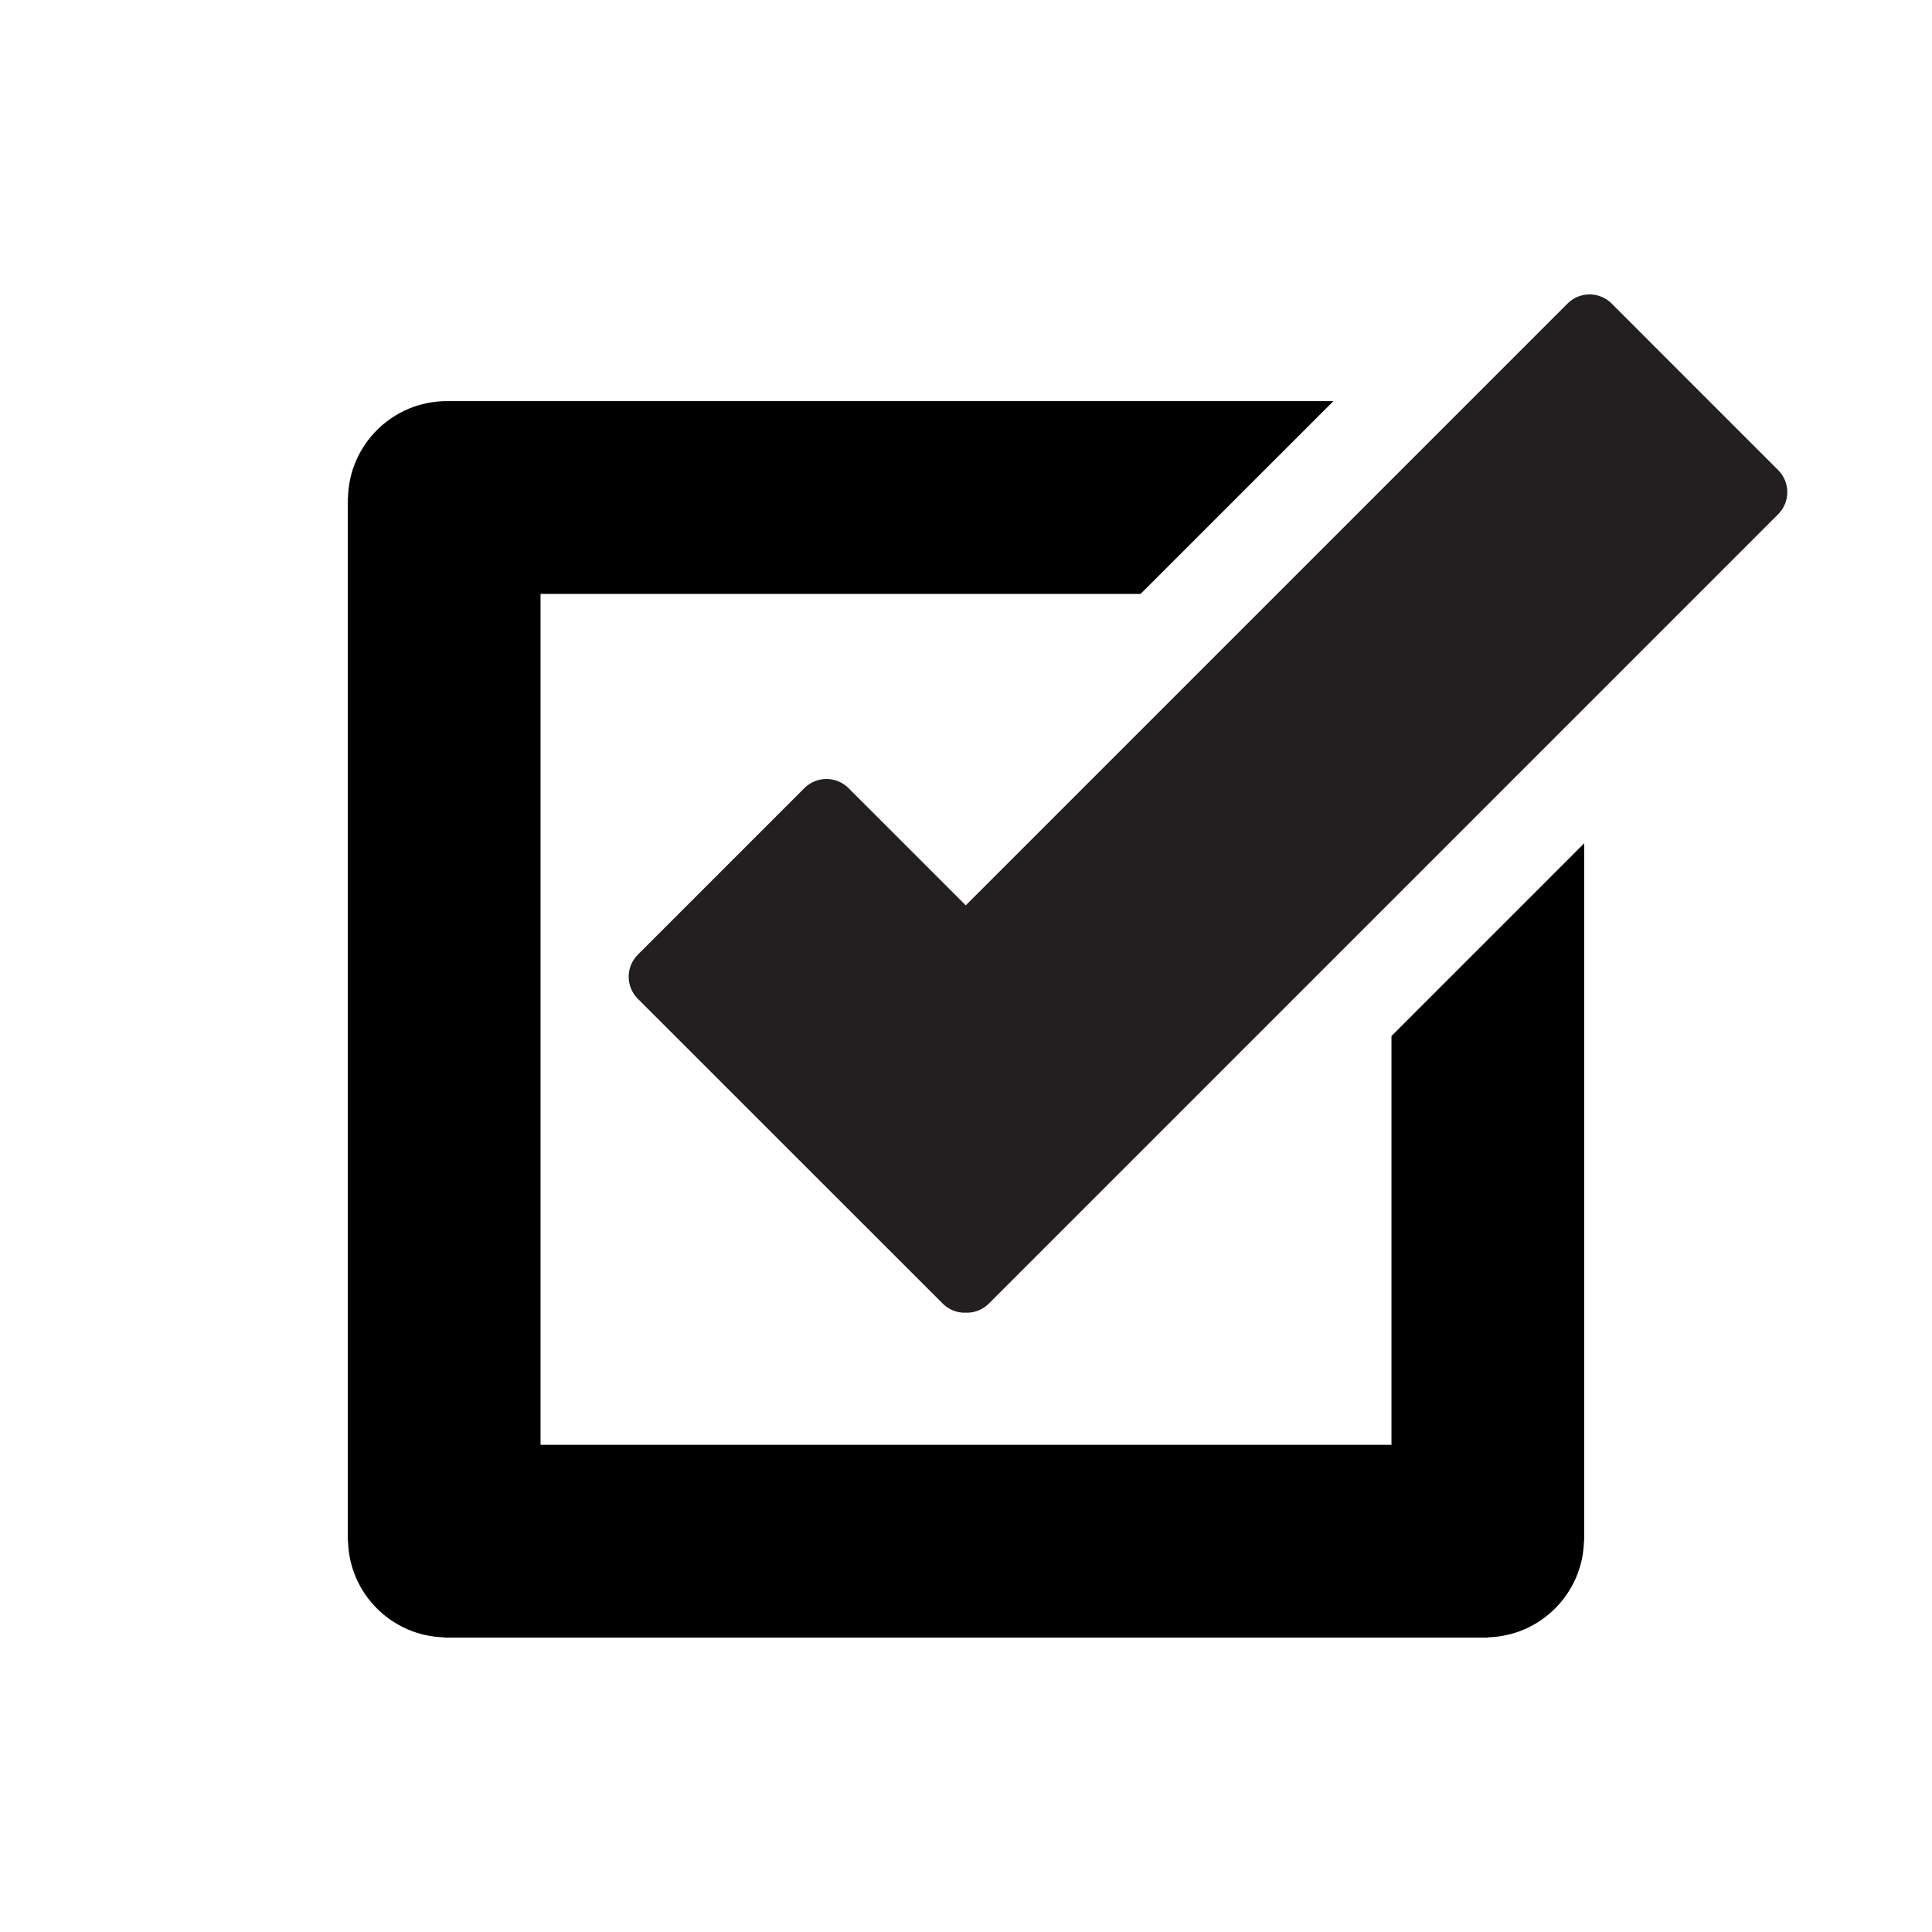
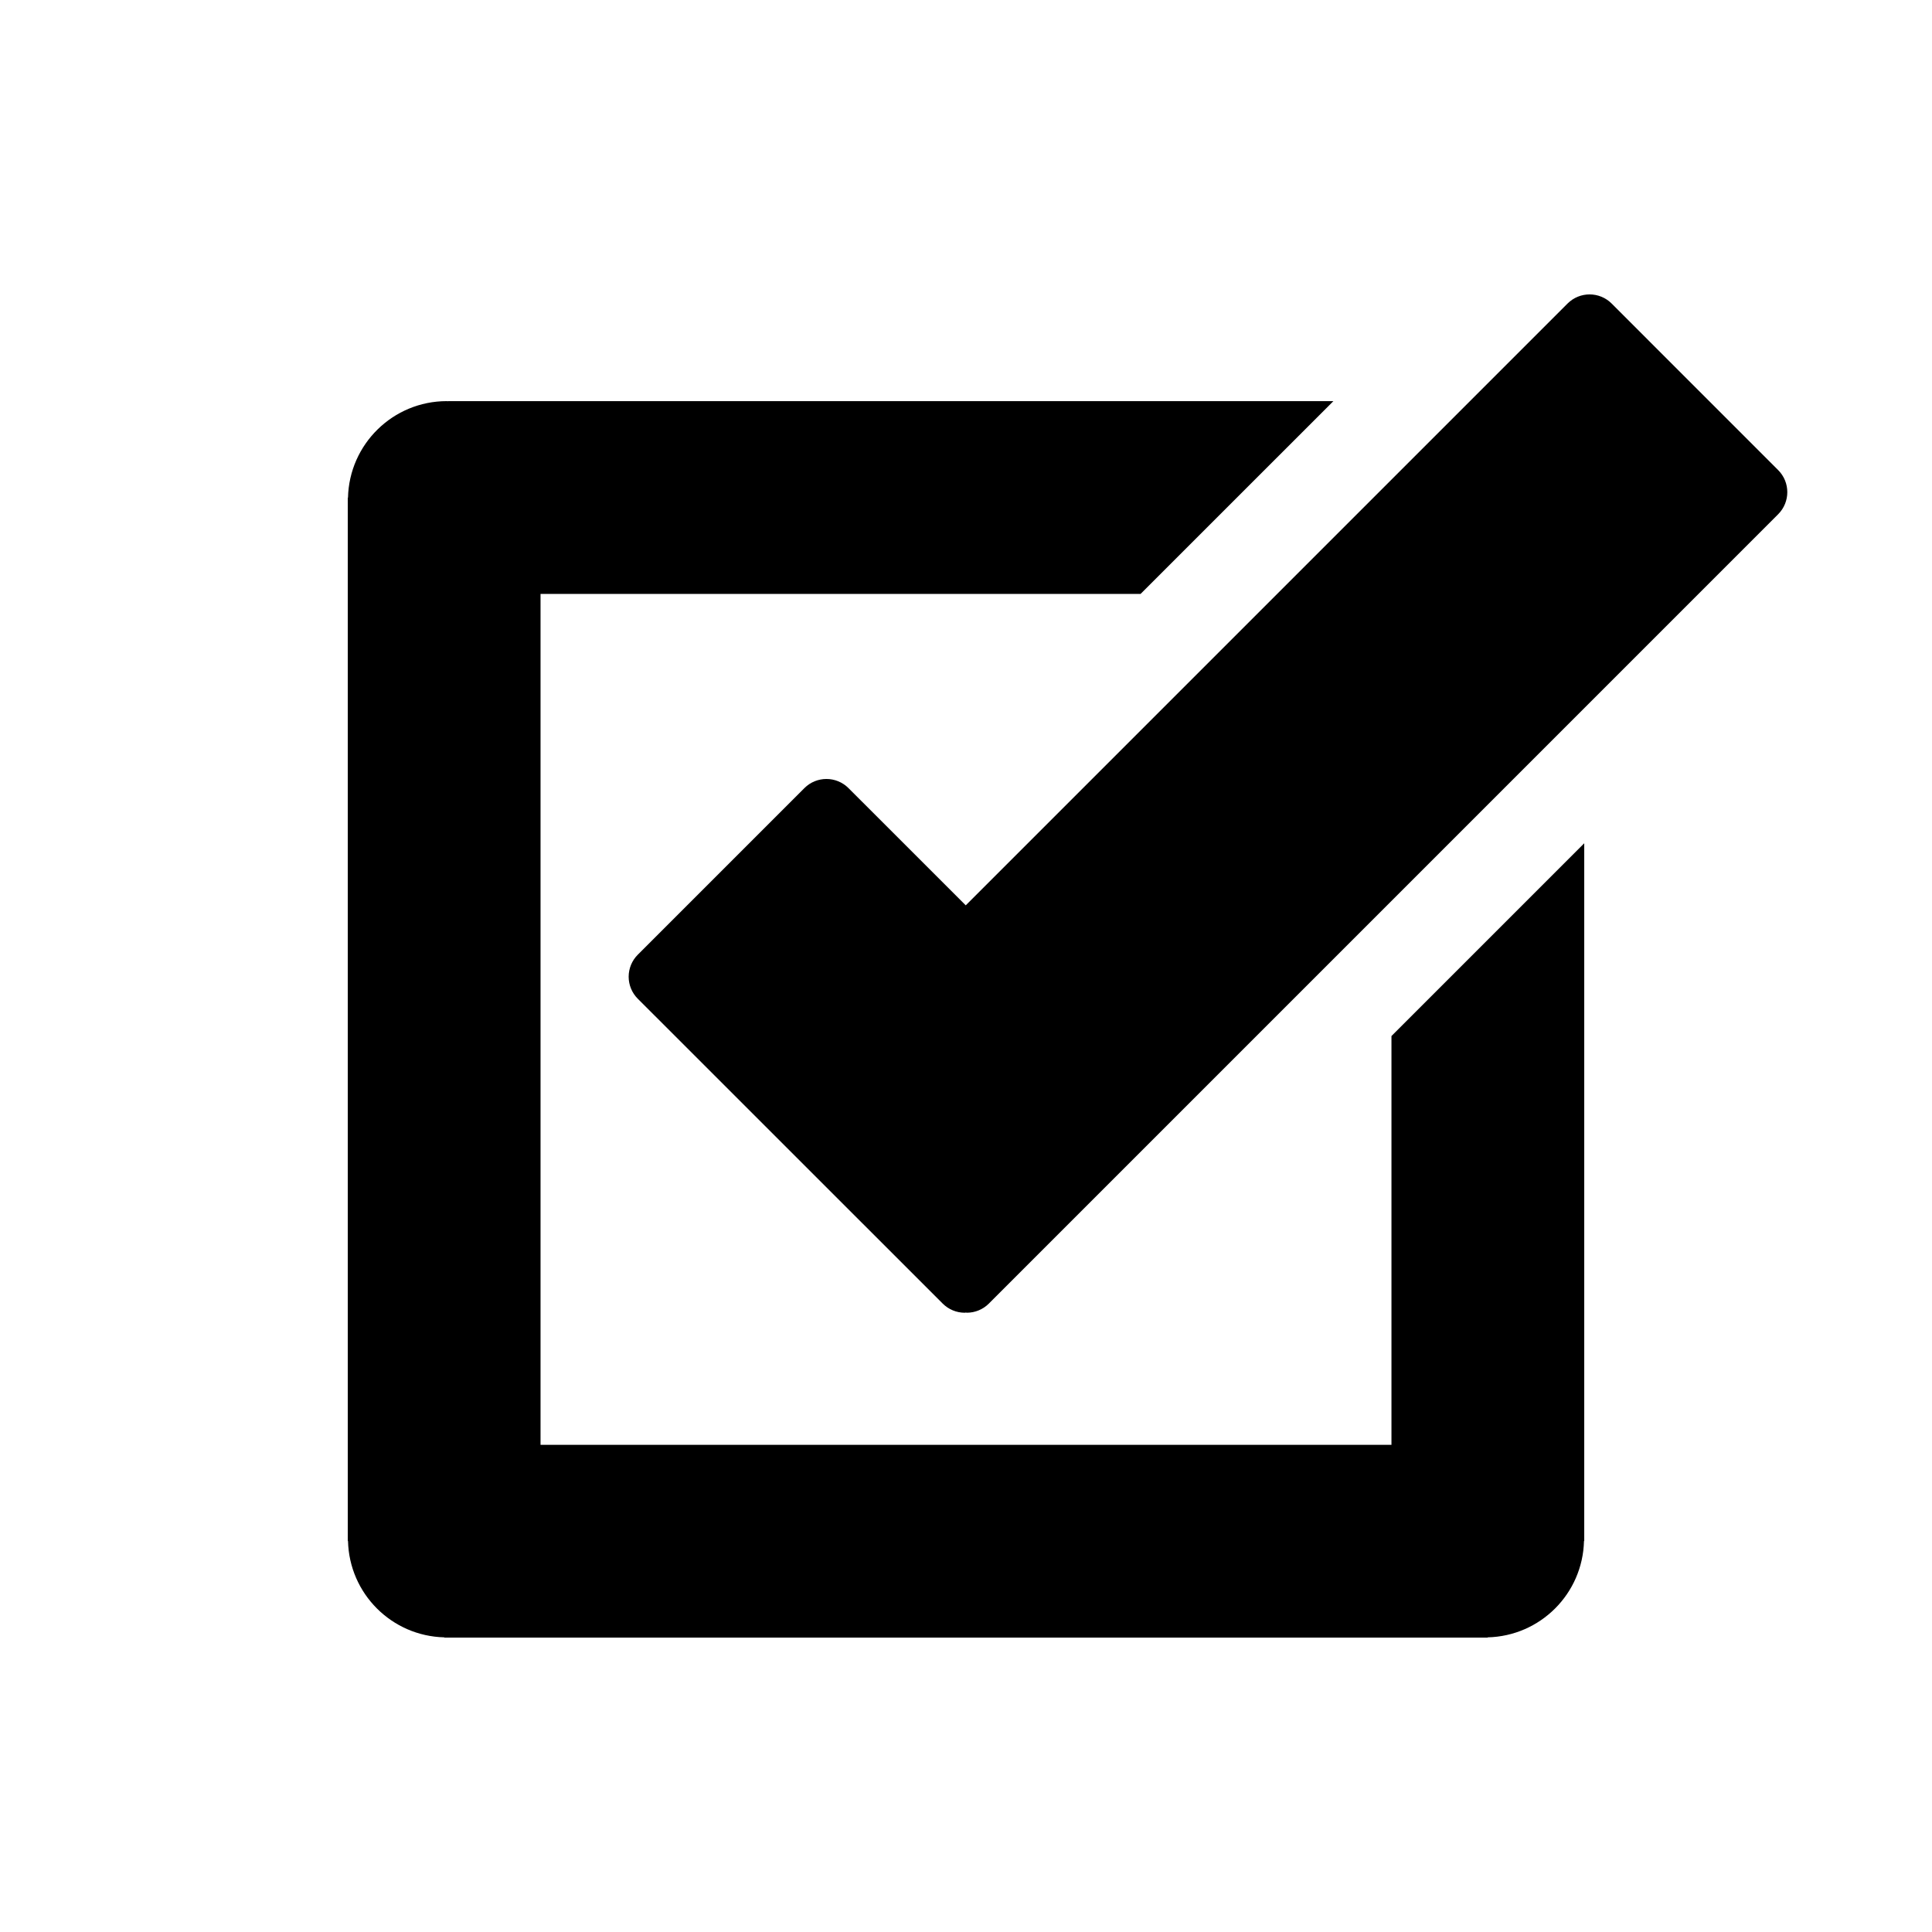
<svg xmlns="http://www.w3.org/2000/svg" fill="currentColor" viewBox="0 0 100 100" focusable="false">
-   <path fill="#231F20" d="M92.038 24.333l-8.62-8.622a1.615 1.615 0 00-2.282 0L49.987 46.86l-6.07-6.068a1.614 1.614 0 00-2.282 0l-8.622 8.622a1.611 1.611 0 000 2.282l15.782 15.778c.302.302.712.473 1.141.473.019 0 .037-.01.056-.01.016 0 .033.009.05.009a1.61 1.61 0 001.141-.473l40.855-40.857c.63-.632.63-1.653 0-2.283z" />
+   <path d="M92.038 24.333l-8.62-8.622a1.615 1.615 0 00-2.282 0L49.987 46.86l-6.07-6.068a1.614 1.614 0 00-2.282 0l-8.622 8.622a1.611 1.611 0 000 2.282l15.782 15.778c.302.302.712.473 1.141.473.019 0 .037-.01.056-.01.016 0 .033.009.05.009a1.61 1.61 0 001.141-.473l40.855-40.857c.63-.632.63-1.653 0-2.283z" />
  <path d="M72.022 53.625v21.159H27.978V30.74h31.06l9.979-9.978H23.193v.007c-.023 0-.044-.007-.068-.007a5.118 5.118 0 00-5.113 5H18v54h.013A5.111 5.111 0 0023 84.749v.013h54v-.013a5.11 5.11 0 004.987-4.987H82V43.647l-9.978 9.978z" />
</svg>
